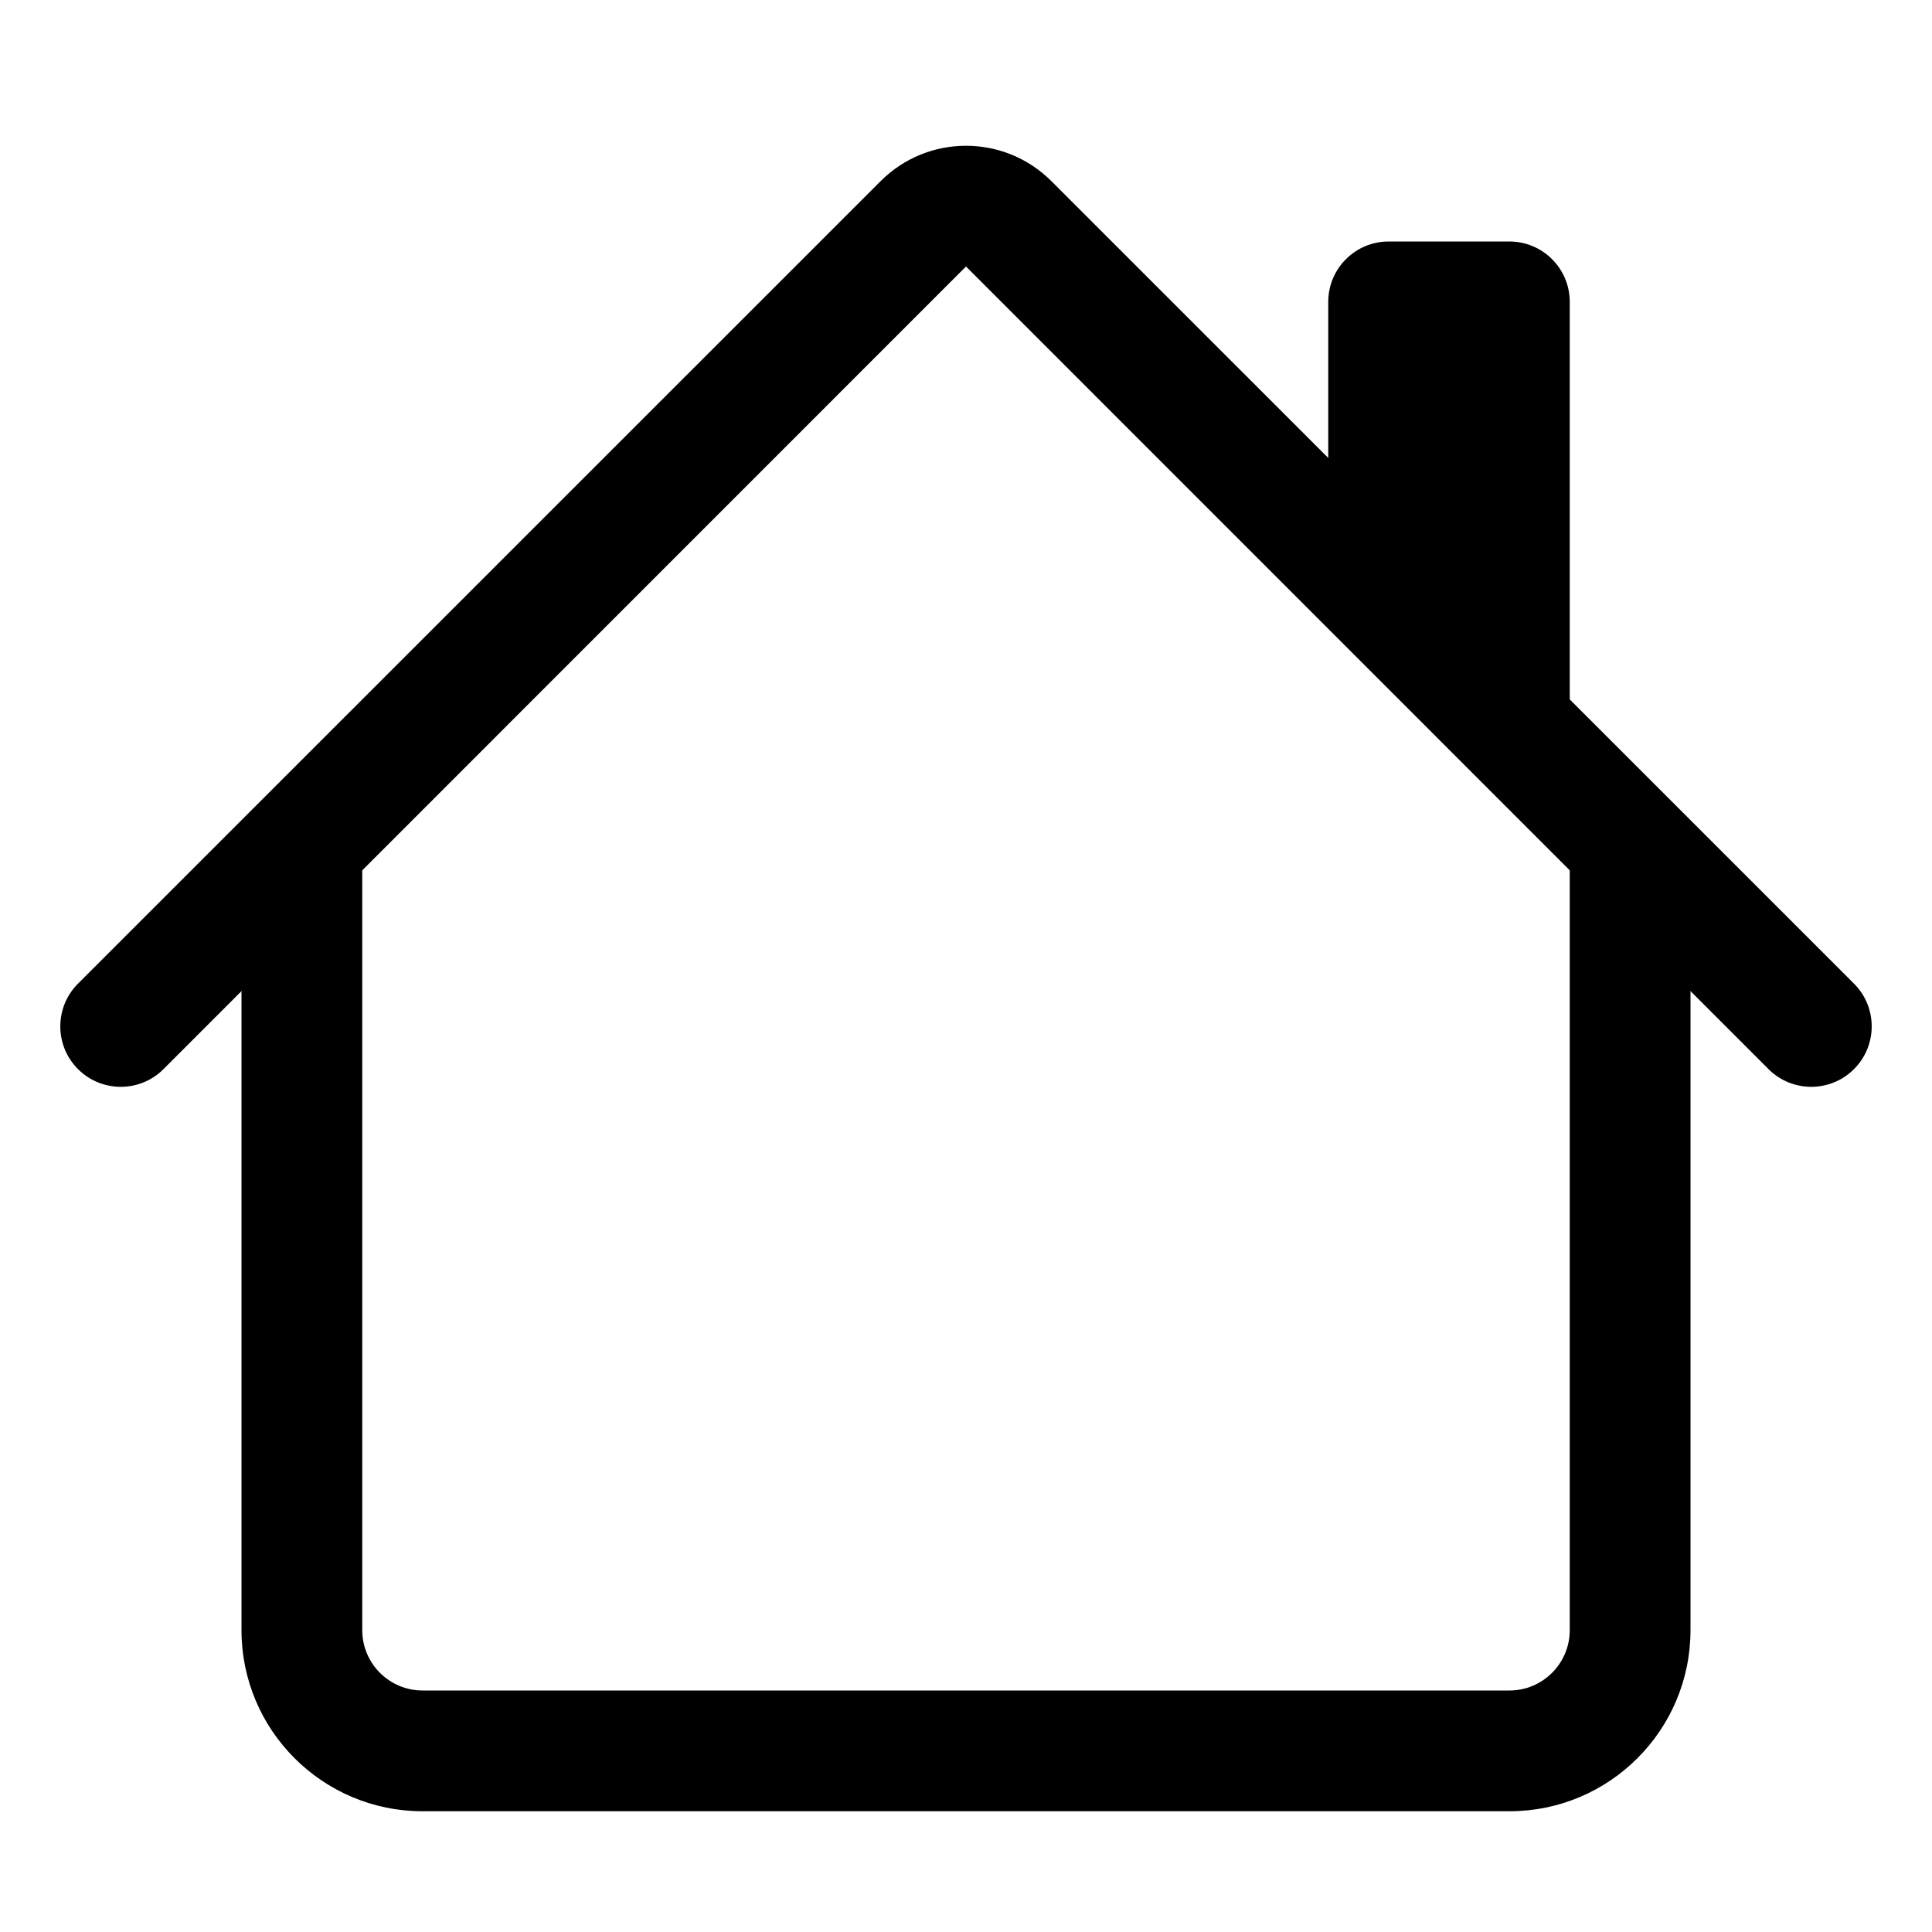
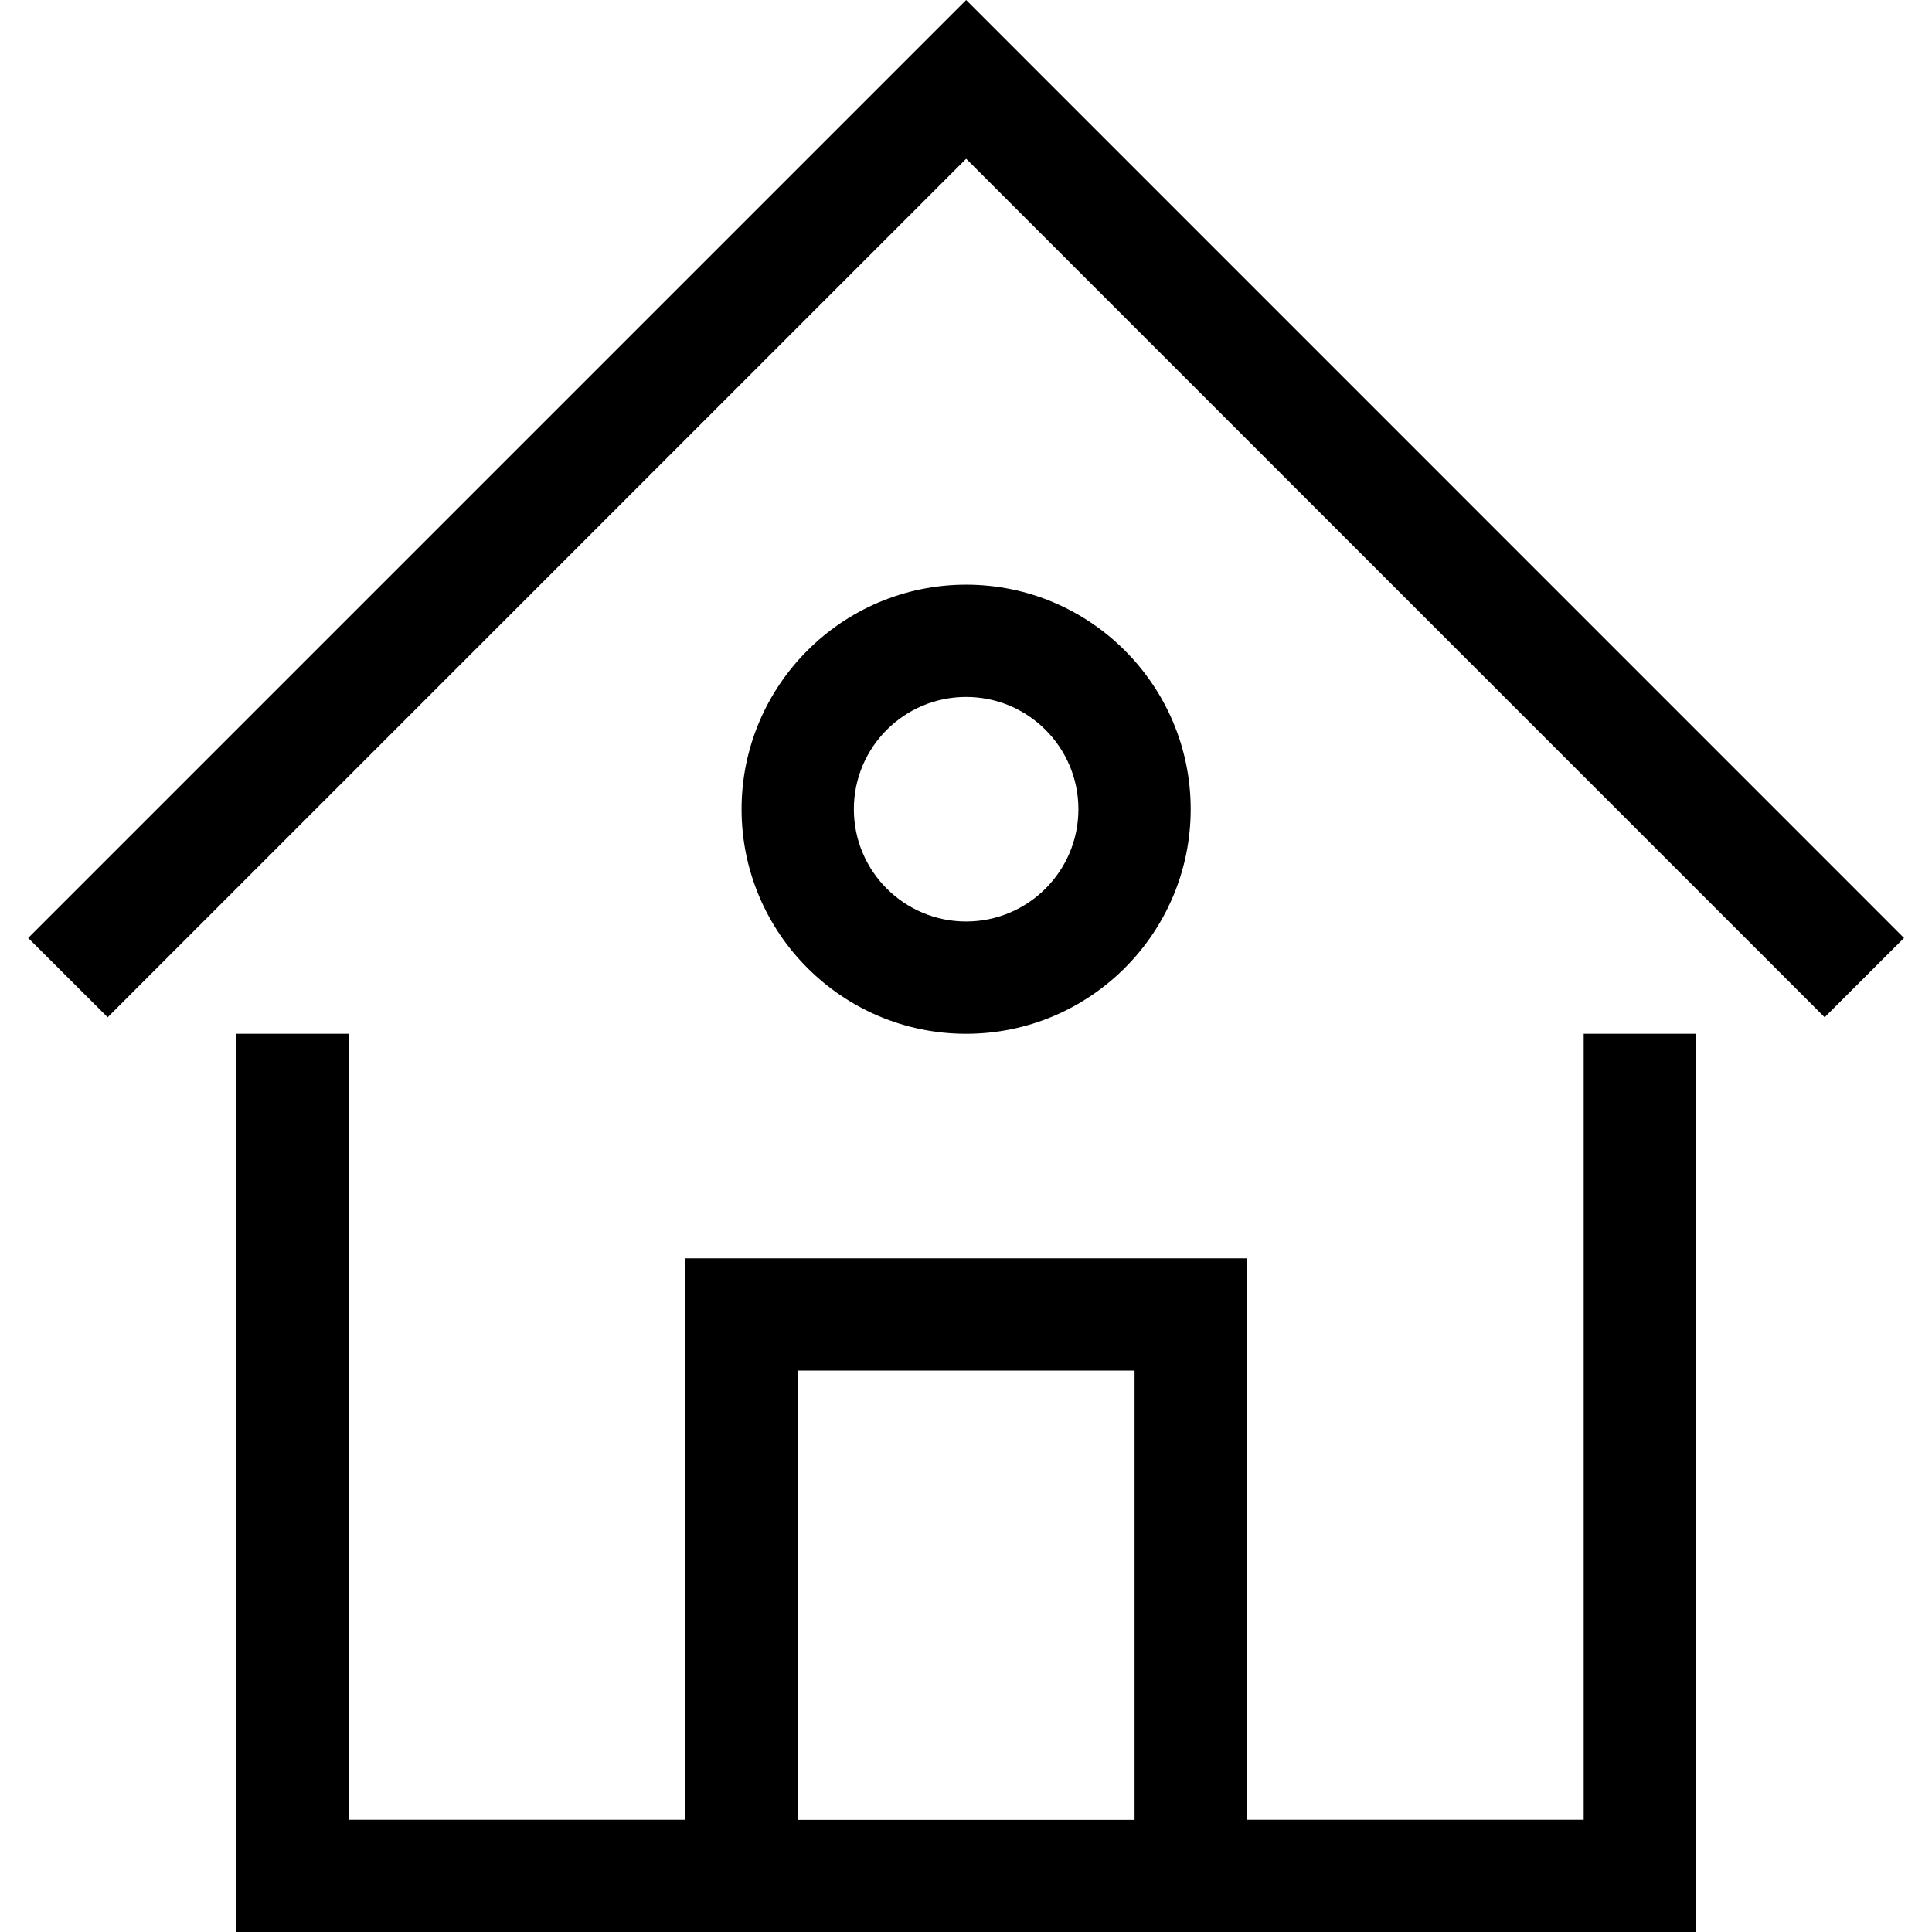
- <svg xmlns="http://www.w3.org/2000/svg" width="800px" height="800px" viewBox="0 0 16 16" fill="#000000" class="bi bi-house">
-   <path fill-rule="evenodd" d="M2 13.5V7h1v6.5a.5.5 0 0 0 .5.5h9a.5.5 0 0 0 .5-.5V7h1v6.5a1.5 1.5 0 0 1-1.5 1.5h-9A1.5 1.5 0 0 1 2 13.5zm11-11V6l-2-2V2.5a.5.5 0 0 1 .5-.5h1a.5.5 0 0 1 .5.5z" />
-   <path fill-rule="evenodd" d="M7.293 1.5a1 1 0 0 1 1.414 0l6.647 6.646a.5.5 0 0 1-.708.708L8 2.207 1.354 8.854a.5.5 0 1 1-.708-.708L7.293 1.5z" />
+ <svg xmlns="http://www.w3.org/2000/svg" fill="#000000" width="800px" height="800px" viewBox="0 0 1920 1920">
+   <path d="M960.16 0 28 932.16l79 78.777 853.16-853.16 853.16 853.16 78.889-78.777L960.16 0Zm613.693 1027.34v781.078h-334.86v-557.913h-557.8v557.912H346.445V1027.34H234.751V1920h1450.684v-892.66h-111.582Zm-446.33 334.748v446.441H792.775v-446.441h334.748ZM960.127 692.604c61.593 0 111.582 49.989 111.582 111.582 0 61.594-49.989 111.583-111.582 111.583-61.594 0-111.583-49.99-111.583-111.583 0-61.593 49.99-111.582 111.583-111.582Zm223.165 111.582c0-123.075-100.09-223.165-223.165-223.165-123.076 0-223.165 100.09-223.165 223.165 0 123.076 100.09 223.165 223.165 223.165 123.075 0 223.165-100.09 223.165-223.165" fill-rule="evenodd" />
</svg>
